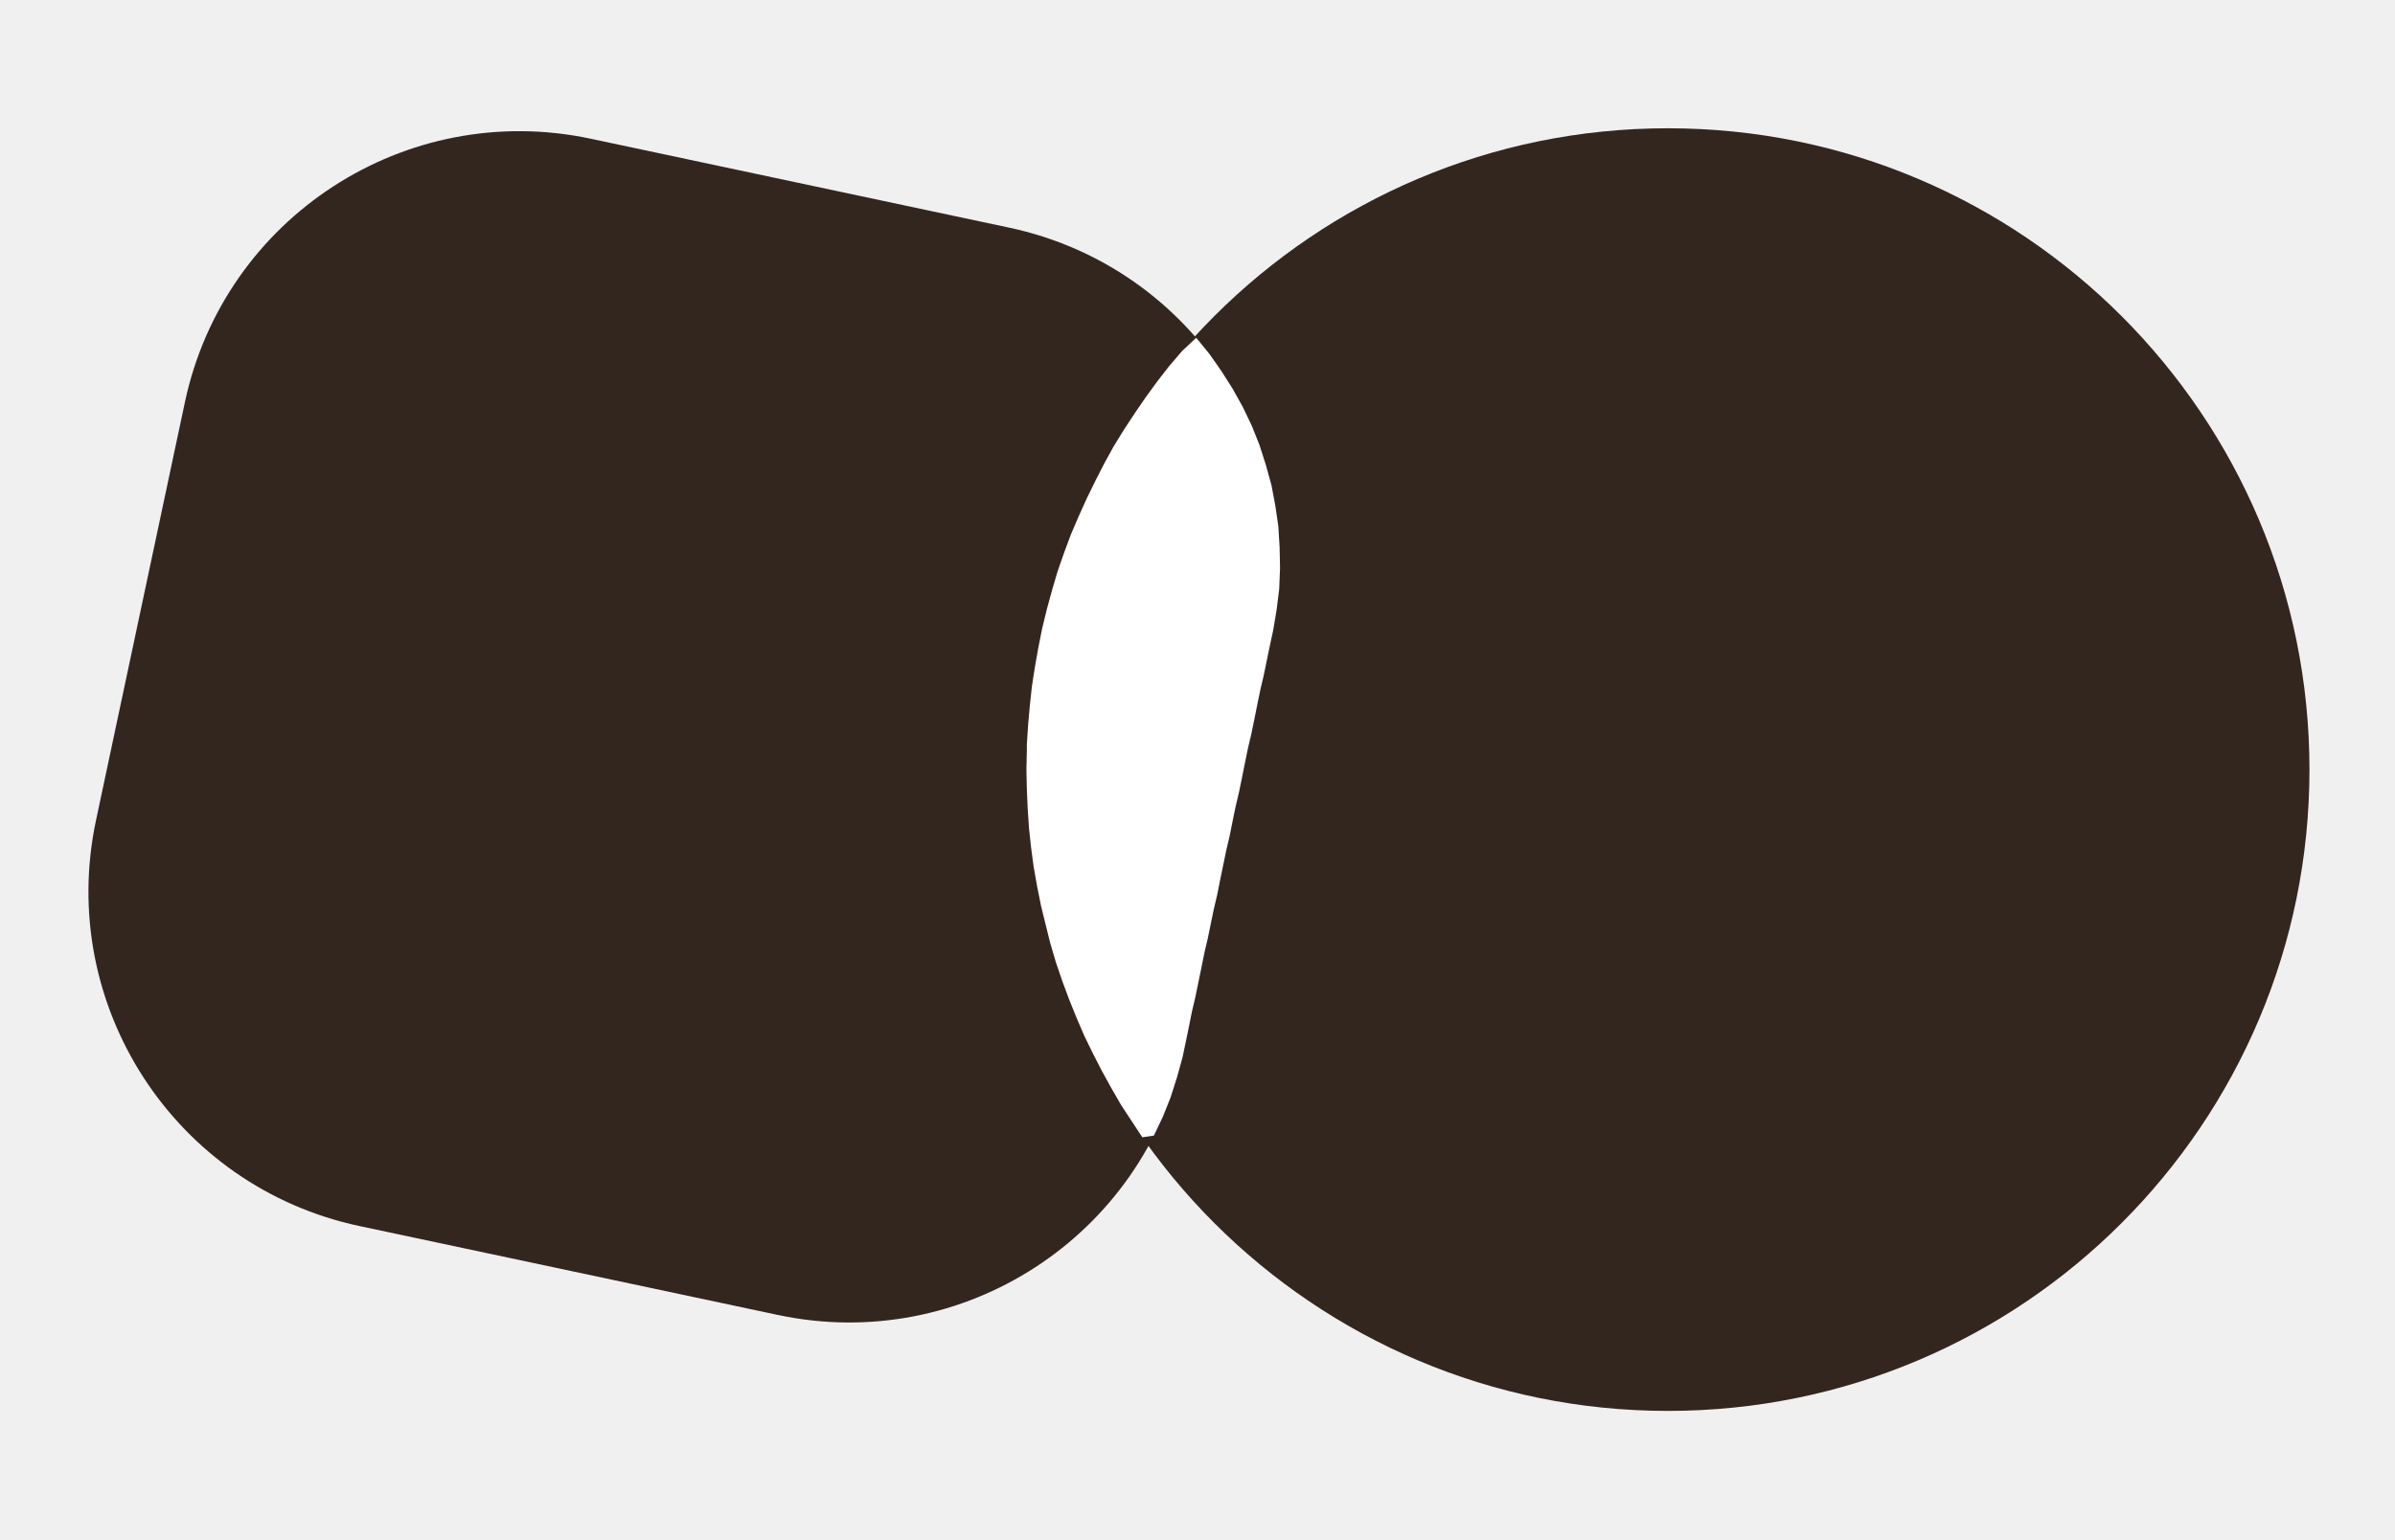
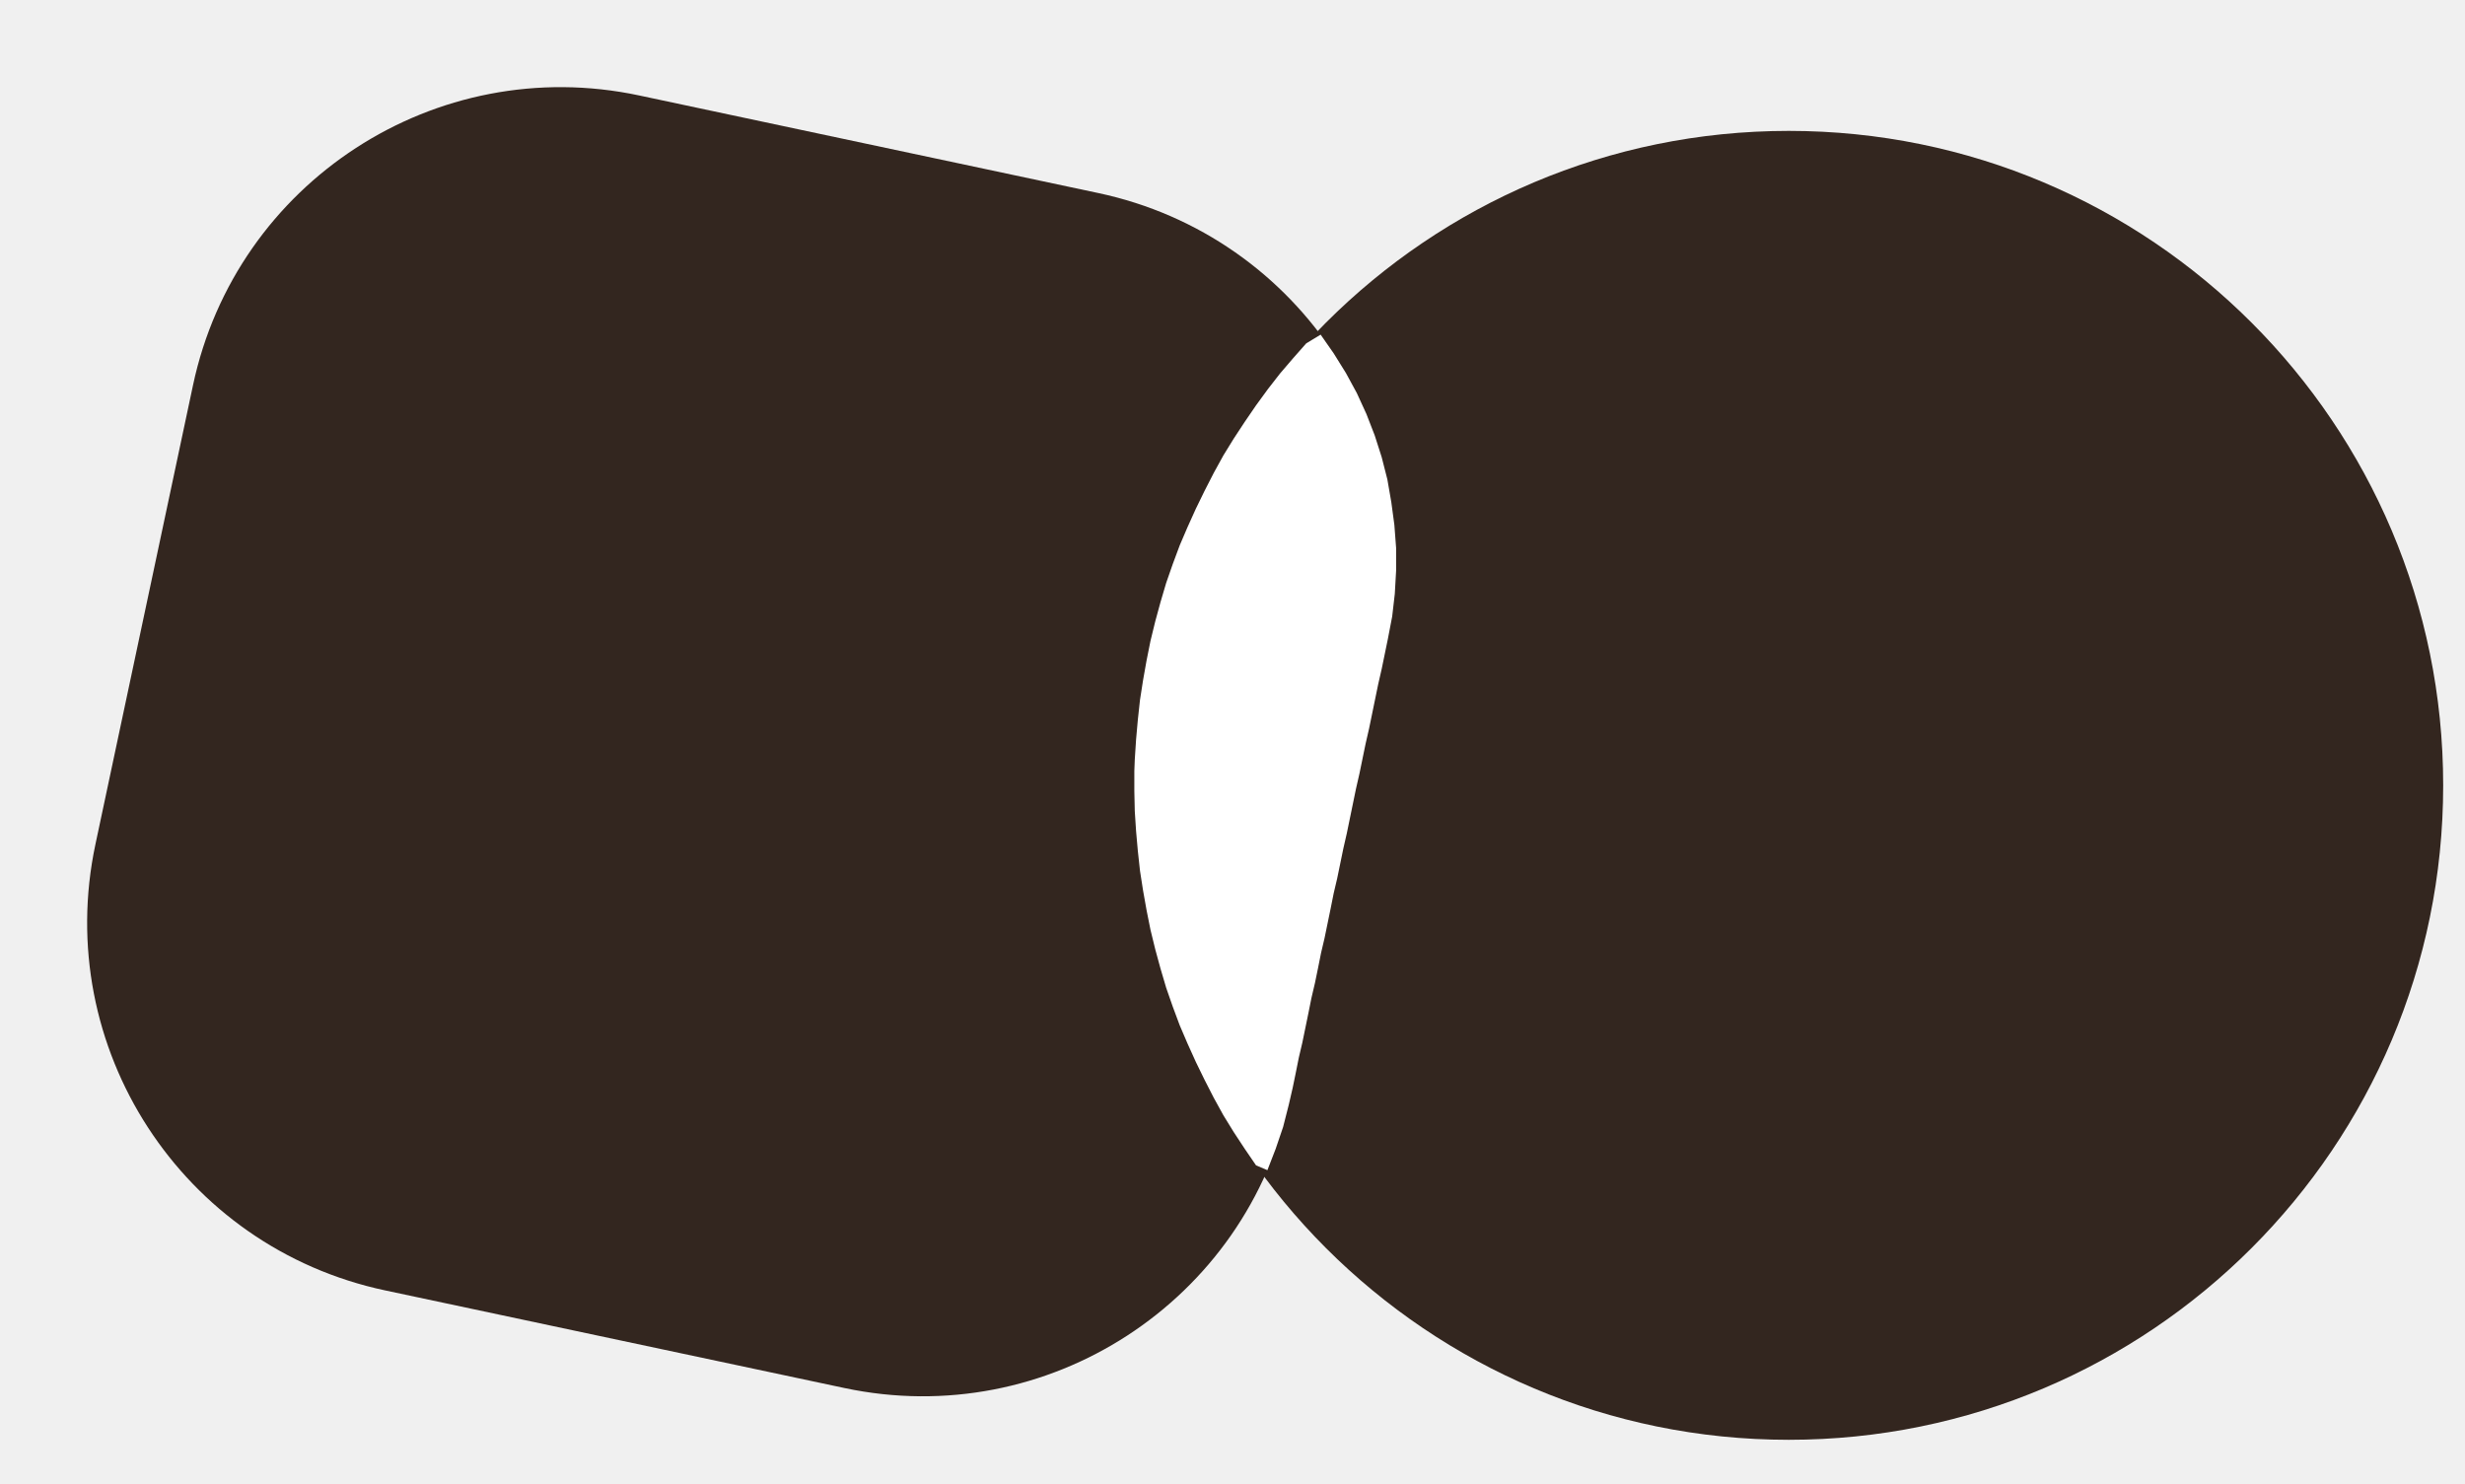
- <svg xmlns="http://www.w3.org/2000/svg" viewBox="3 17 56 36" role="img" aria-label="멋진친구들">
+ <svg xmlns="http://www.w3.org/2000/svg" viewBox="1 17 56.5 34" role="img" aria-label="멋진친구들">
  <circle cx="42" cy="35" r="15" fill="#33261F" />
-   <rect x="6" y="21" width="26" height="26" rx="8" fill="#33261F" transform="rotate(12 19 34)" />
-   <path d="M27.01 34.41 L27.04 33.95 L27.08 33.50 L27.13 33.04 L27.20 32.59 L27.28 32.14 L27.37 31.69 L27.48 31.24 L27.60 30.80 L27.73 30.36 L27.88 29.93 L28.04 29.50 L28.22 29.08 L28.41 28.66 L28.61 28.25 L28.82 27.84 L29.04 27.44 L29.28 27.05 L29.53 26.67 L29.79 26.29 L30.06 25.92 L30.34 25.56 L30.64 25.21 L30.97 24.90 L31.28 25.28 L31.56 25.68 L31.82 26.09 L32.06 26.52 L32.27 26.96 L32.45 27.41 L32.60 27.88 L32.73 28.35 L32.82 28.83 L32.89 29.31 L32.92 29.80 L32.93 30.29 L32.91 30.78 L32.85 31.26 L32.77 31.74 L32.69 32.11 L32.62 32.45 L32.55 32.79 L32.47 33.13 L32.40 33.47 L32.33 33.82 L32.26 34.16 L32.18 34.50 L32.11 34.84 L32.04 35.19 L31.97 35.53 L31.89 35.87 L31.82 36.21 L31.75 36.56 L31.67 36.90 L31.60 37.24 L31.53 37.58 L31.46 37.93 L31.38 38.27 L31.31 38.61 L31.24 38.95 L31.16 39.29 L31.09 39.64 L31.02 39.98 L30.95 40.32 L30.87 40.66 L30.80 41.01 L30.73 41.35 L30.65 41.73 L30.52 42.20 L30.37 42.67 L30.19 43.12 L29.98 43.56 L29.71 43.60 L29.46 43.22 L29.21 42.84 L28.98 42.44 L28.76 42.04 L28.55 41.63 L28.35 41.22 L28.17 40.80 L28.00 40.38 L27.84 39.95 L27.69 39.51 L27.56 39.07 L27.45 38.63 L27.34 38.18 L27.25 37.73 L27.17 37.28 L27.11 36.83 L27.06 36.37 L27.03 35.92 L27.01 35.46 L27.00 35.00 L27.01 34.54 Z" fill="#FFFFFF" />
+   <rect x="4" y="20" width="28" height="28" rx="8.62" fill="#33261F" transform="rotate(12 18 34)" />
+   <path d="M27.01 34.41 L27.04 33.95 L27.08 33.50 L27.13 33.04 L27.20 32.59 L27.28 32.14 L27.37 31.69 L27.48 31.24 L27.60 30.80 L27.73 30.36 L27.88 29.93 L28.04 29.50 L28.22 29.08 L28.41 28.66 L28.61 28.25 L28.82 27.84 L29.04 27.44 L29.28 27.05 L29.53 26.67 L29.79 26.29 L30.06 25.92 L30.34 25.56 L30.64 25.21 L30.94 24.87 L31.27 24.67 L31.57 25.10 L31.85 25.55 L32.10 26.01 L32.32 26.49 L32.51 26.98 L32.67 27.48 L32.80 27.99 L32.89 28.51 L32.96 29.03 L33.00 29.56 L33.00 30.08 L32.97 30.61 L32.91 31.13 L32.81 31.65 L32.74 31.99 L32.67 32.33 L32.59 32.68 L32.52 33.02 L32.45 33.36 L32.38 33.70 L32.30 34.05 L32.23 34.39 L32.16 34.73 L32.08 35.08 L32.01 35.42 L31.94 35.76 L31.87 36.10 L31.79 36.45 L31.72 36.79 L31.65 37.13 L31.57 37.47 L31.50 37.82 L31.43 38.16 L31.36 38.50 L31.28 38.84 L31.21 39.19 L31.14 39.53 L31.06 39.87 L30.99 40.22 L30.92 40.56 L30.85 40.90 L30.77 41.24 L30.70 41.59 L30.63 41.93 L30.54 42.32 L30.41 42.83 L30.24 43.33 L30.05 43.82 L29.79 43.71 L29.53 43.33 L29.28 42.95 L29.04 42.56 L28.82 42.16 L28.61 41.75 L28.41 41.34 L28.22 40.92 L28.04 40.50 L27.88 40.07 L27.73 39.64 L27.60 39.20 L27.48 38.76 L27.37 38.31 L27.28 37.86 L27.20 37.41 L27.13 36.96 L27.08 36.50 L27.04 36.05 L27.01 35.59 L27.00 35.13 L27.00 34.67 Z" fill="#FFFFFF" />
</svg>
